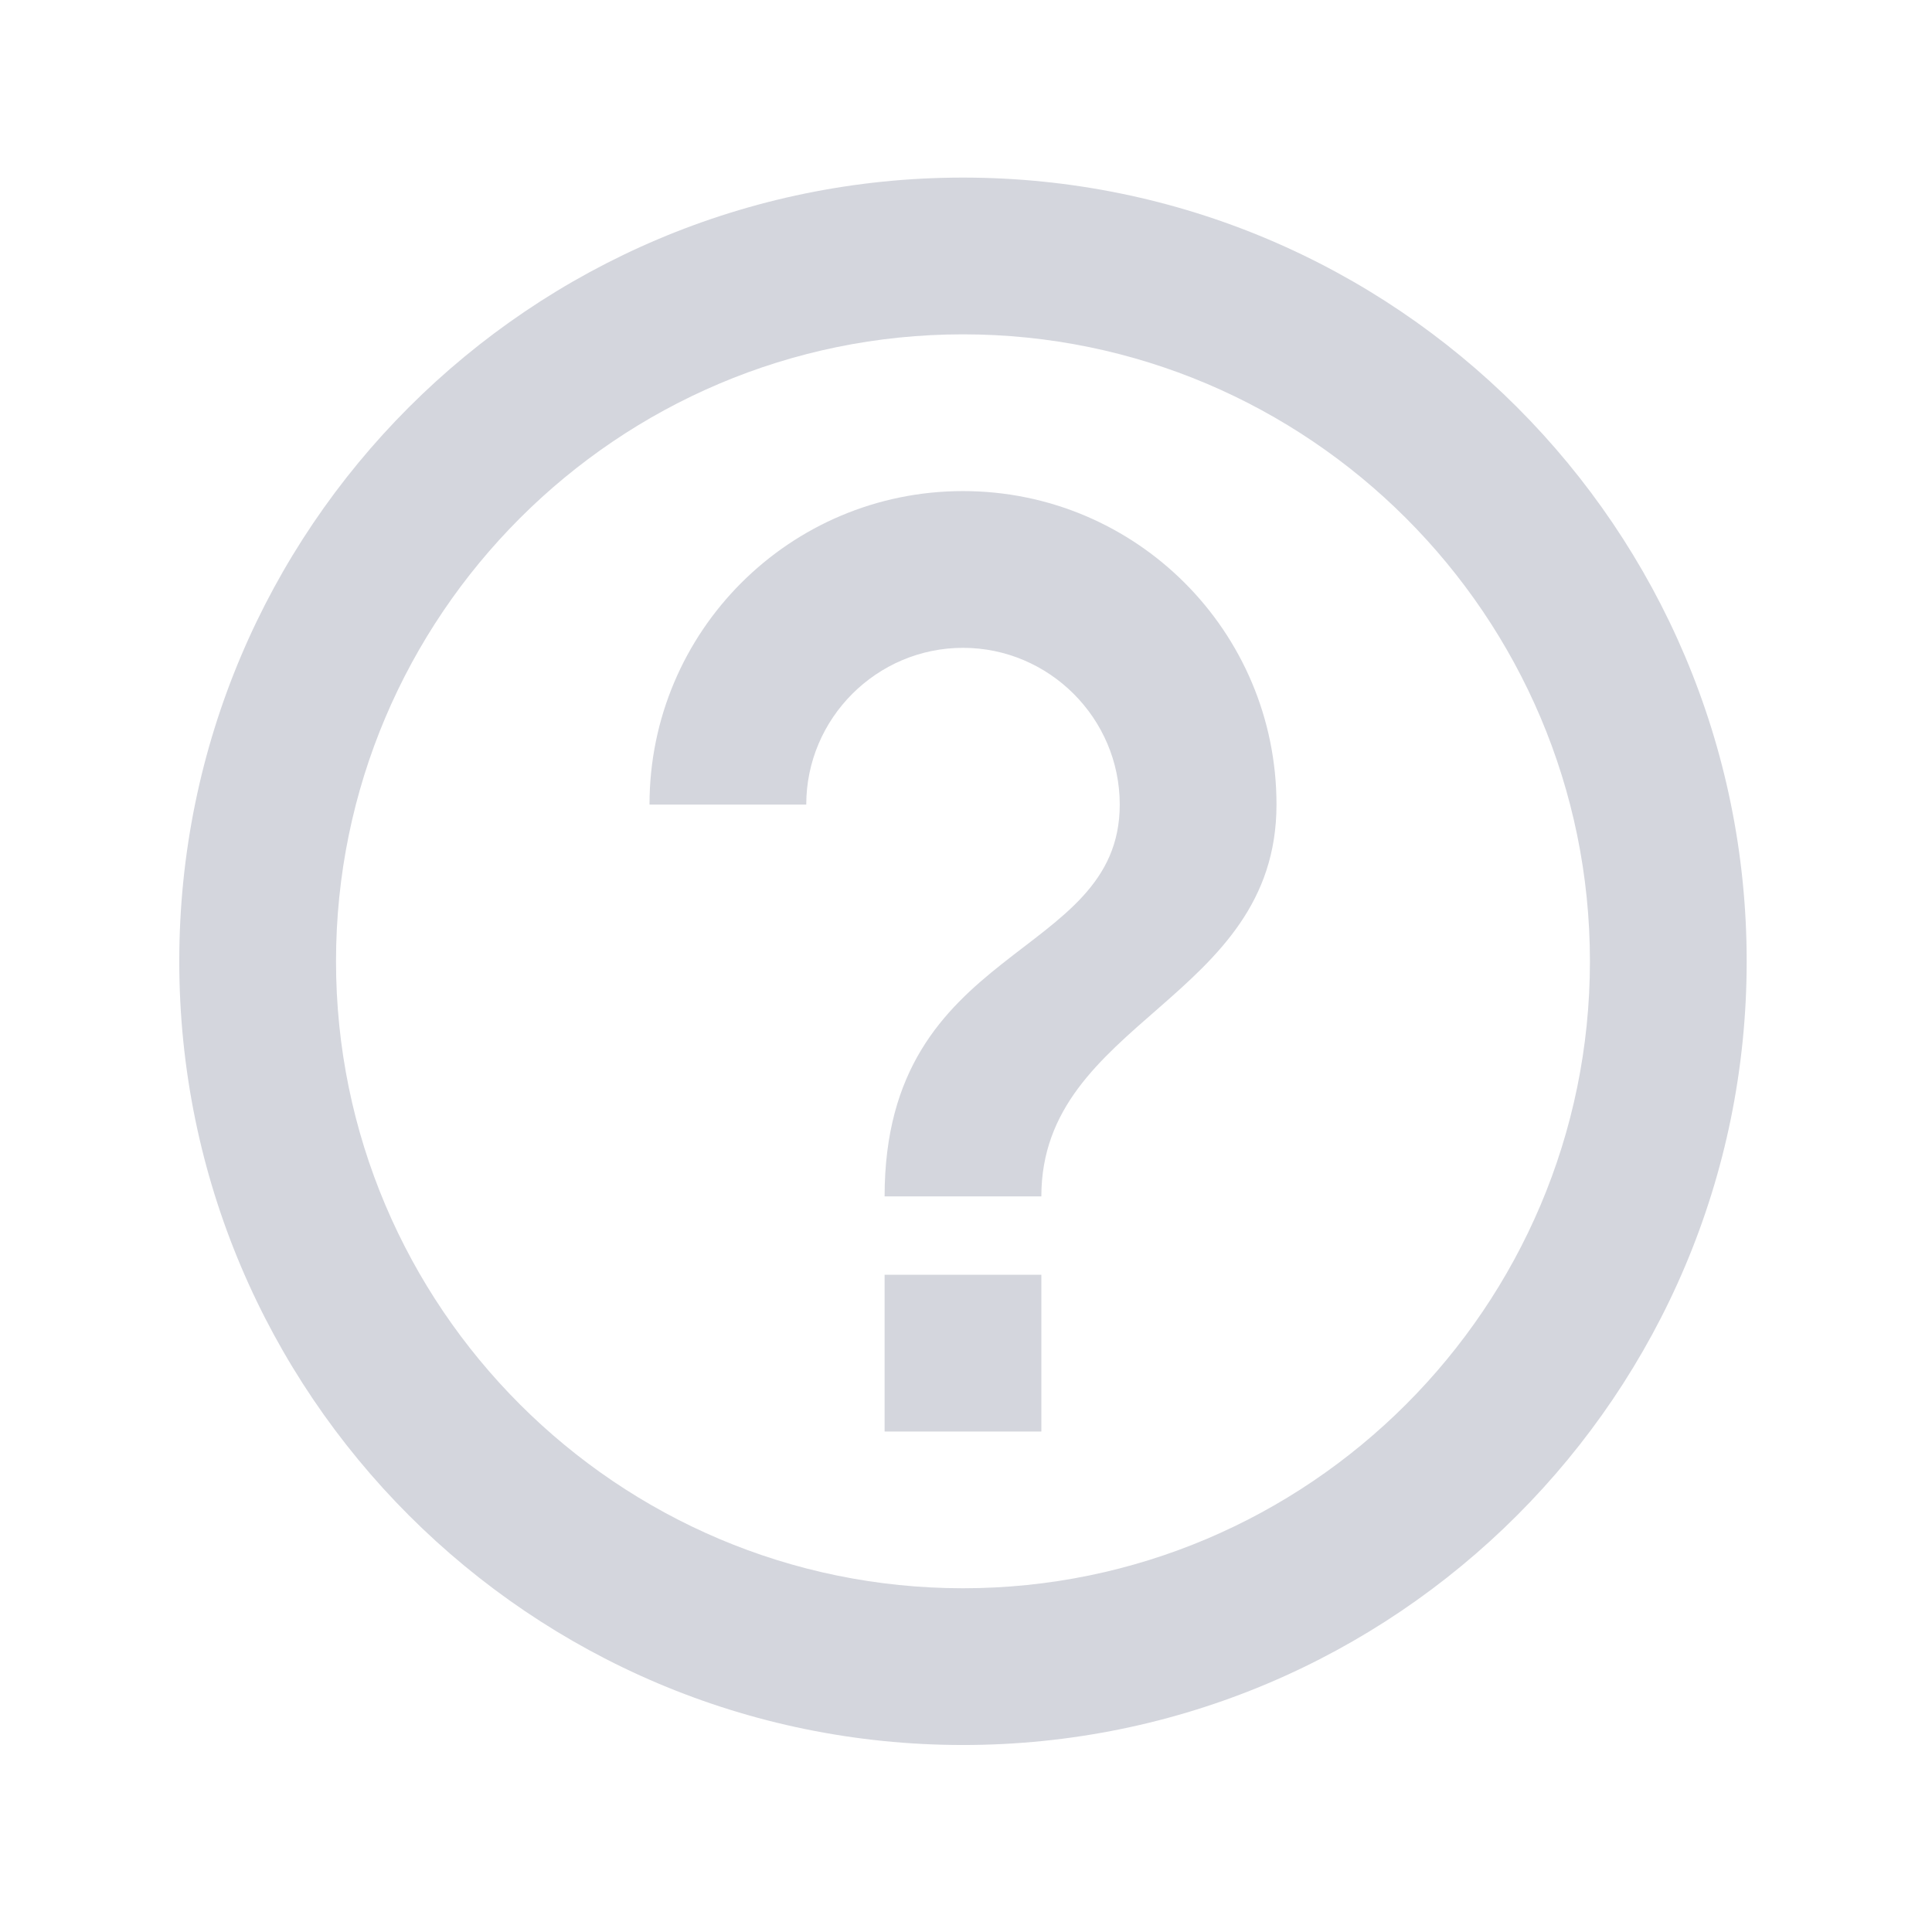
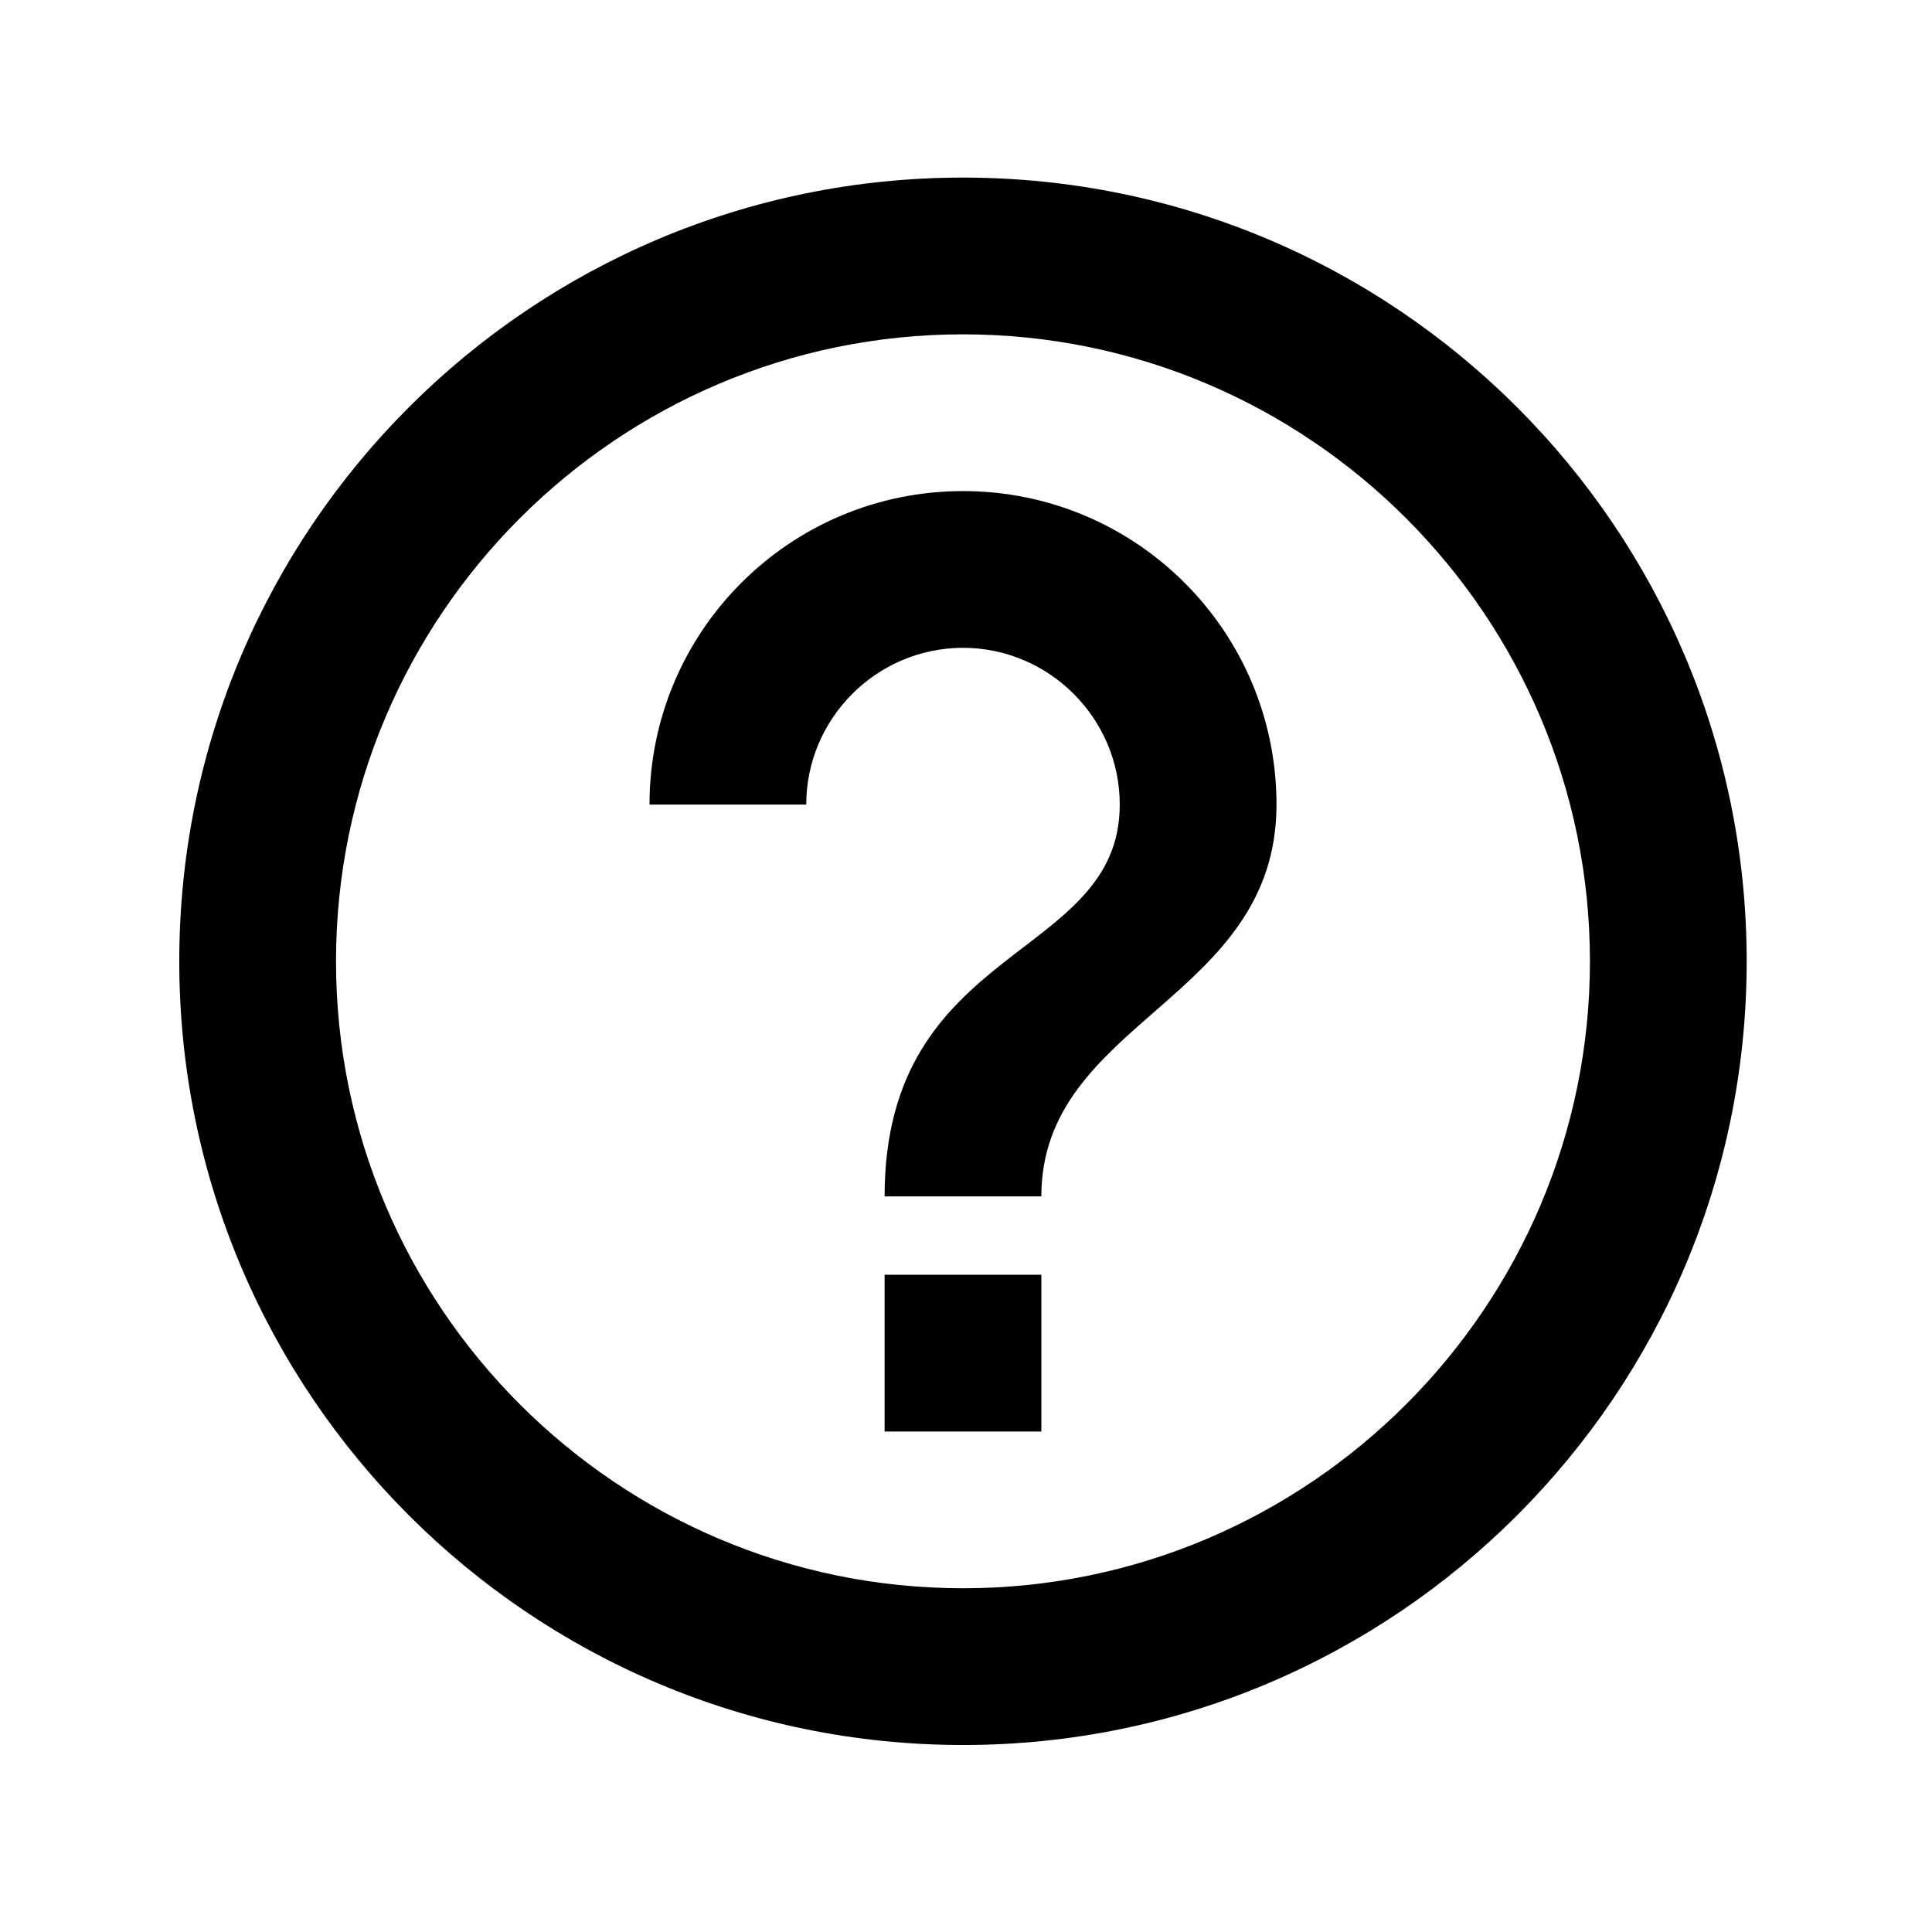
<svg xmlns="http://www.w3.org/2000/svg" width="38" height="38" viewBox="0 0 38 38" fill="none">
-   <path d="M17.399 25.073H20.482V28.156H17.399V25.073ZM18.941 3.493C10.432 3.493 3.526 10.399 3.526 18.907C3.526 27.416 10.432 34.322 18.941 34.322C27.45 34.322 34.355 27.416 34.355 18.907C34.355 10.399 27.45 3.493 18.941 3.493ZM18.941 31.239C12.143 31.239 6.609 25.705 6.609 18.907C6.609 12.11 12.143 6.576 18.941 6.576C25.738 6.576 31.272 12.11 31.272 18.907C31.272 25.705 25.738 31.239 18.941 31.239ZM18.941 9.659C15.534 9.659 12.775 12.418 12.775 15.825H15.858C15.858 14.129 17.245 12.742 18.941 12.742C20.636 12.742 22.024 14.129 22.024 15.825C22.024 18.907 17.399 18.522 17.399 23.532H20.482C20.482 20.064 25.107 19.678 25.107 15.825C25.107 12.418 22.347 9.659 18.941 9.659Z" fill="#D4D6DD" />
+   <path d="M17.399 25.073H20.482V28.156H17.399V25.073ZM18.941 3.493C10.432 3.493 3.526 10.399 3.526 18.907C3.526 27.416 10.432 34.322 18.941 34.322C27.45 34.322 34.355 27.416 34.355 18.907C34.355 10.399 27.45 3.493 18.941 3.493ZM18.941 31.239C12.143 31.239 6.609 25.705 6.609 18.907C6.609 12.11 12.143 6.576 18.941 6.576C25.738 6.576 31.272 12.11 31.272 18.907C31.272 25.705 25.738 31.239 18.941 31.239ZM18.941 9.659C15.534 9.659 12.775 12.418 12.775 15.825H15.858C15.858 14.129 17.245 12.742 18.941 12.742C20.636 12.742 22.024 14.129 22.024 15.825C22.024 18.907 17.399 18.522 17.399 23.532H20.482C20.482 20.064 25.107 19.678 25.107 15.825C25.107 12.418 22.347 9.659 18.941 9.659Z" fill="black" />
</svg>
